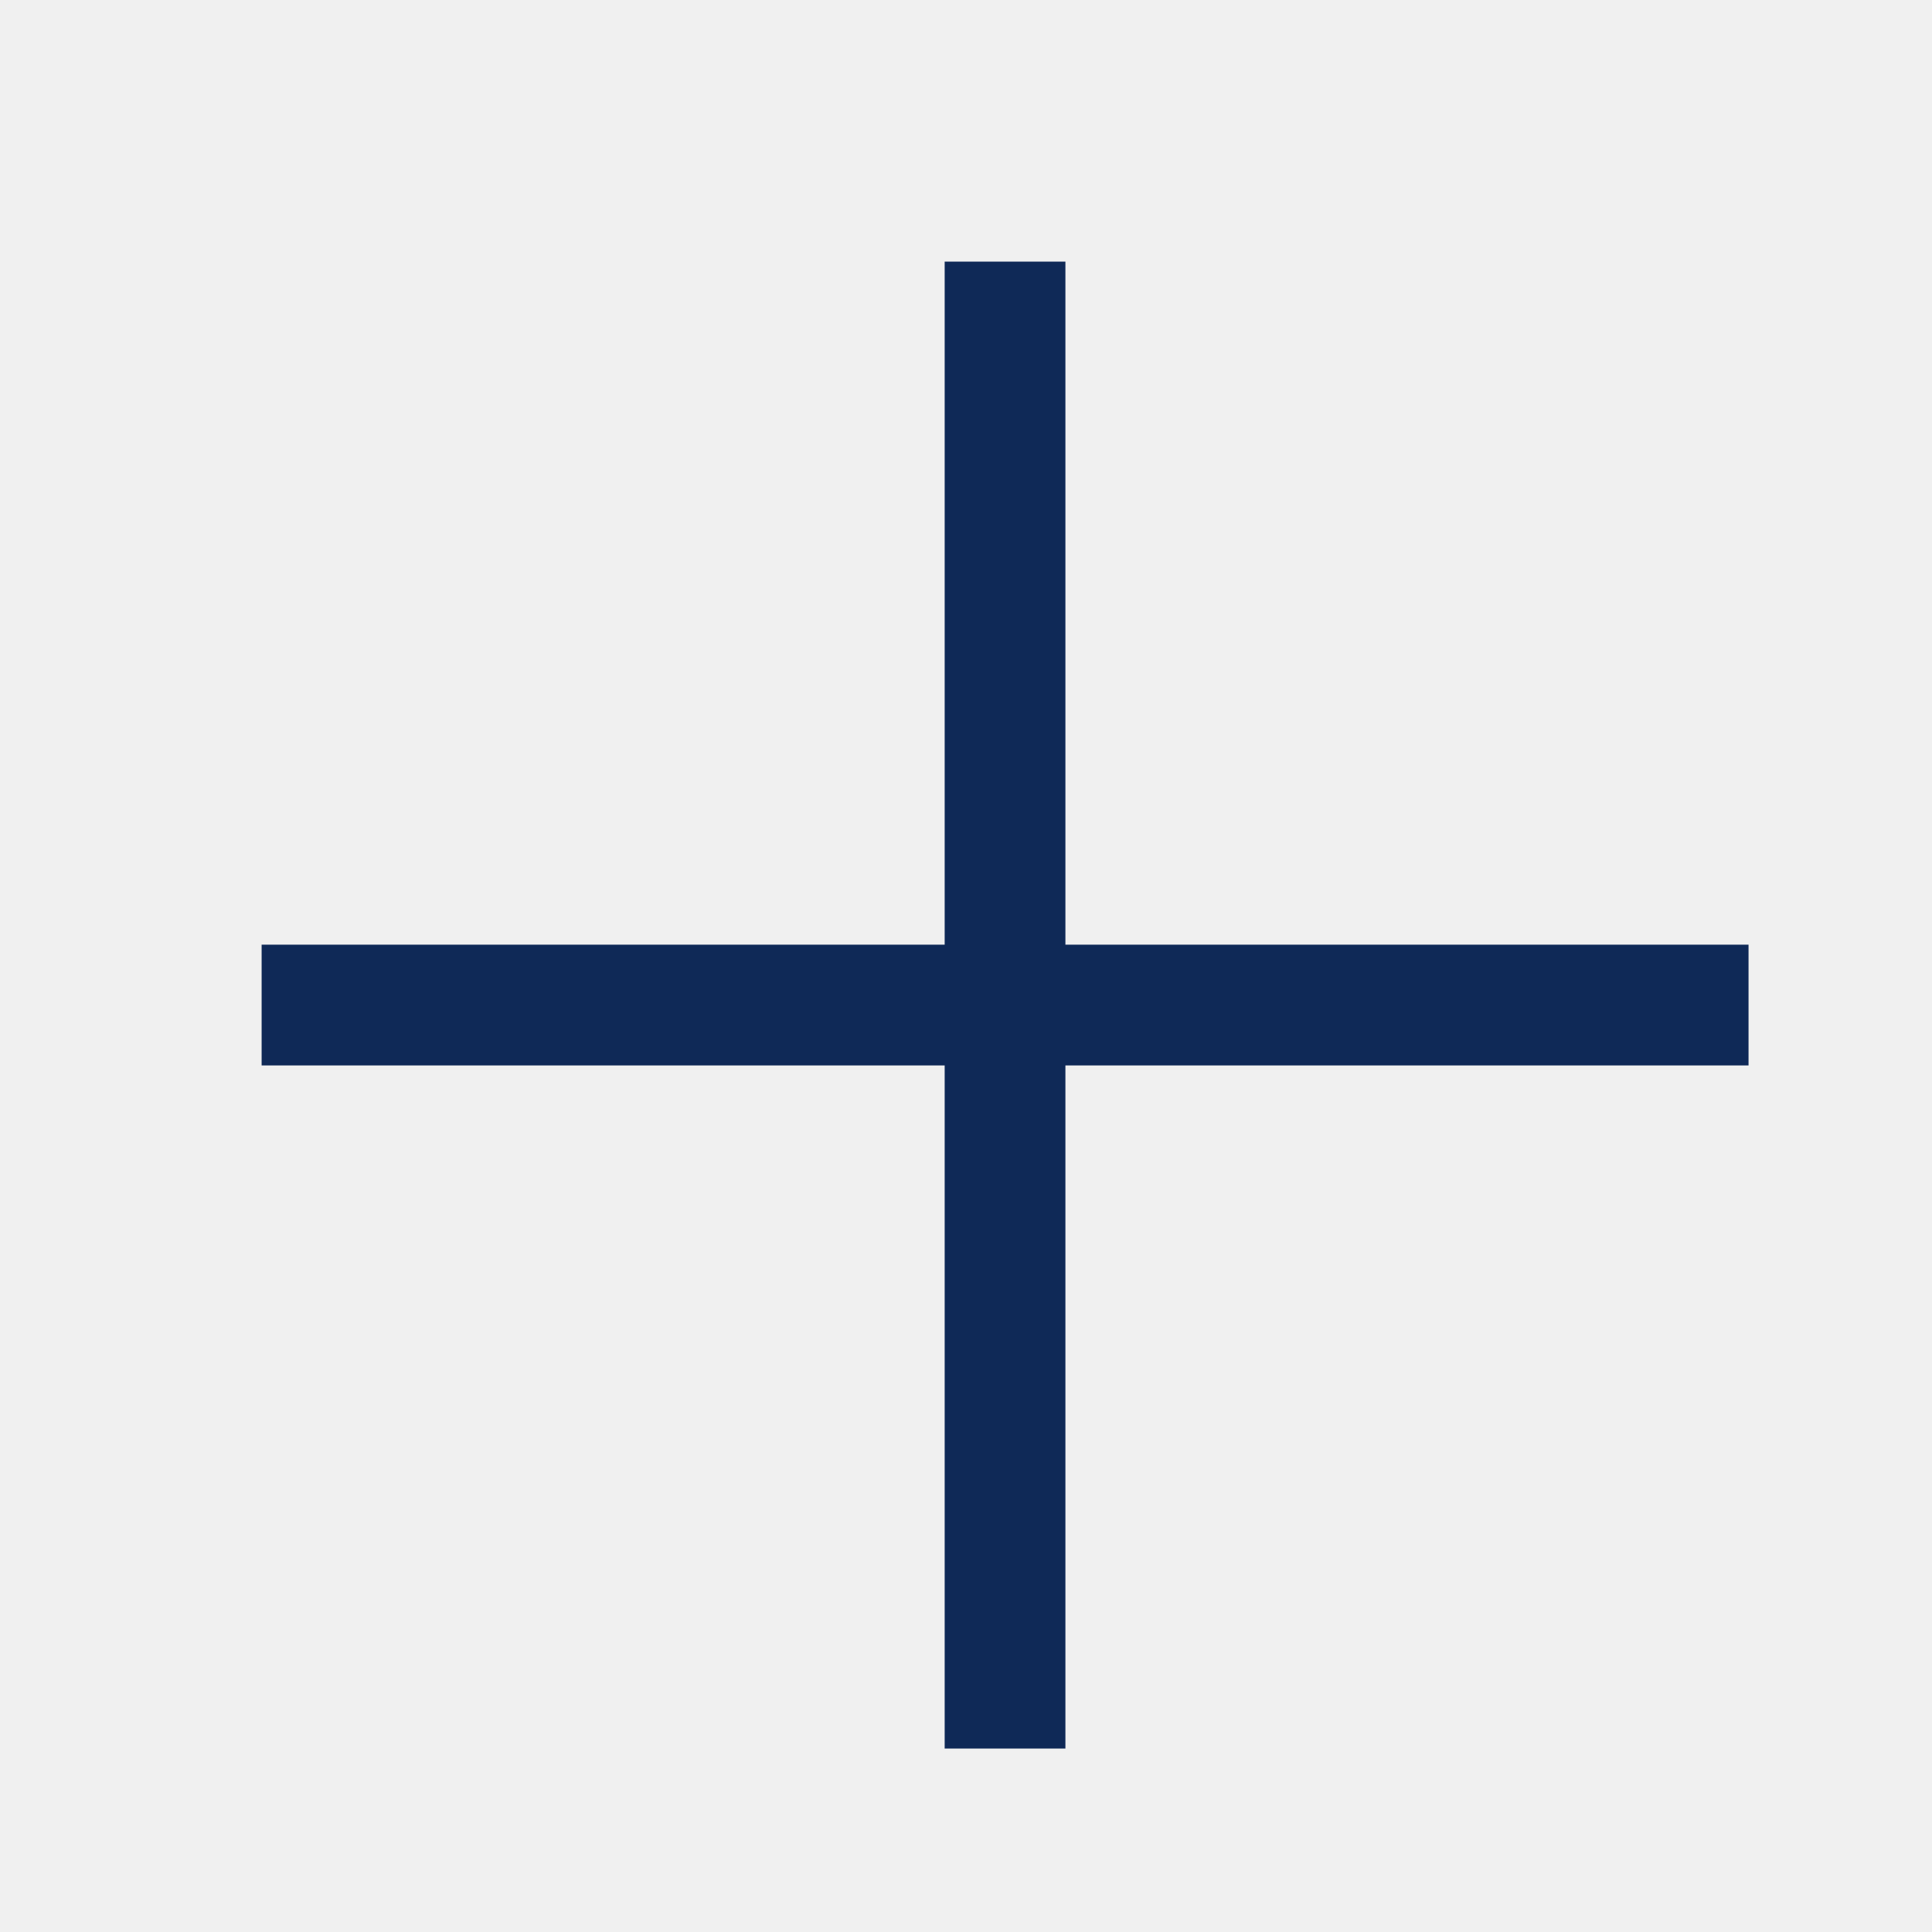
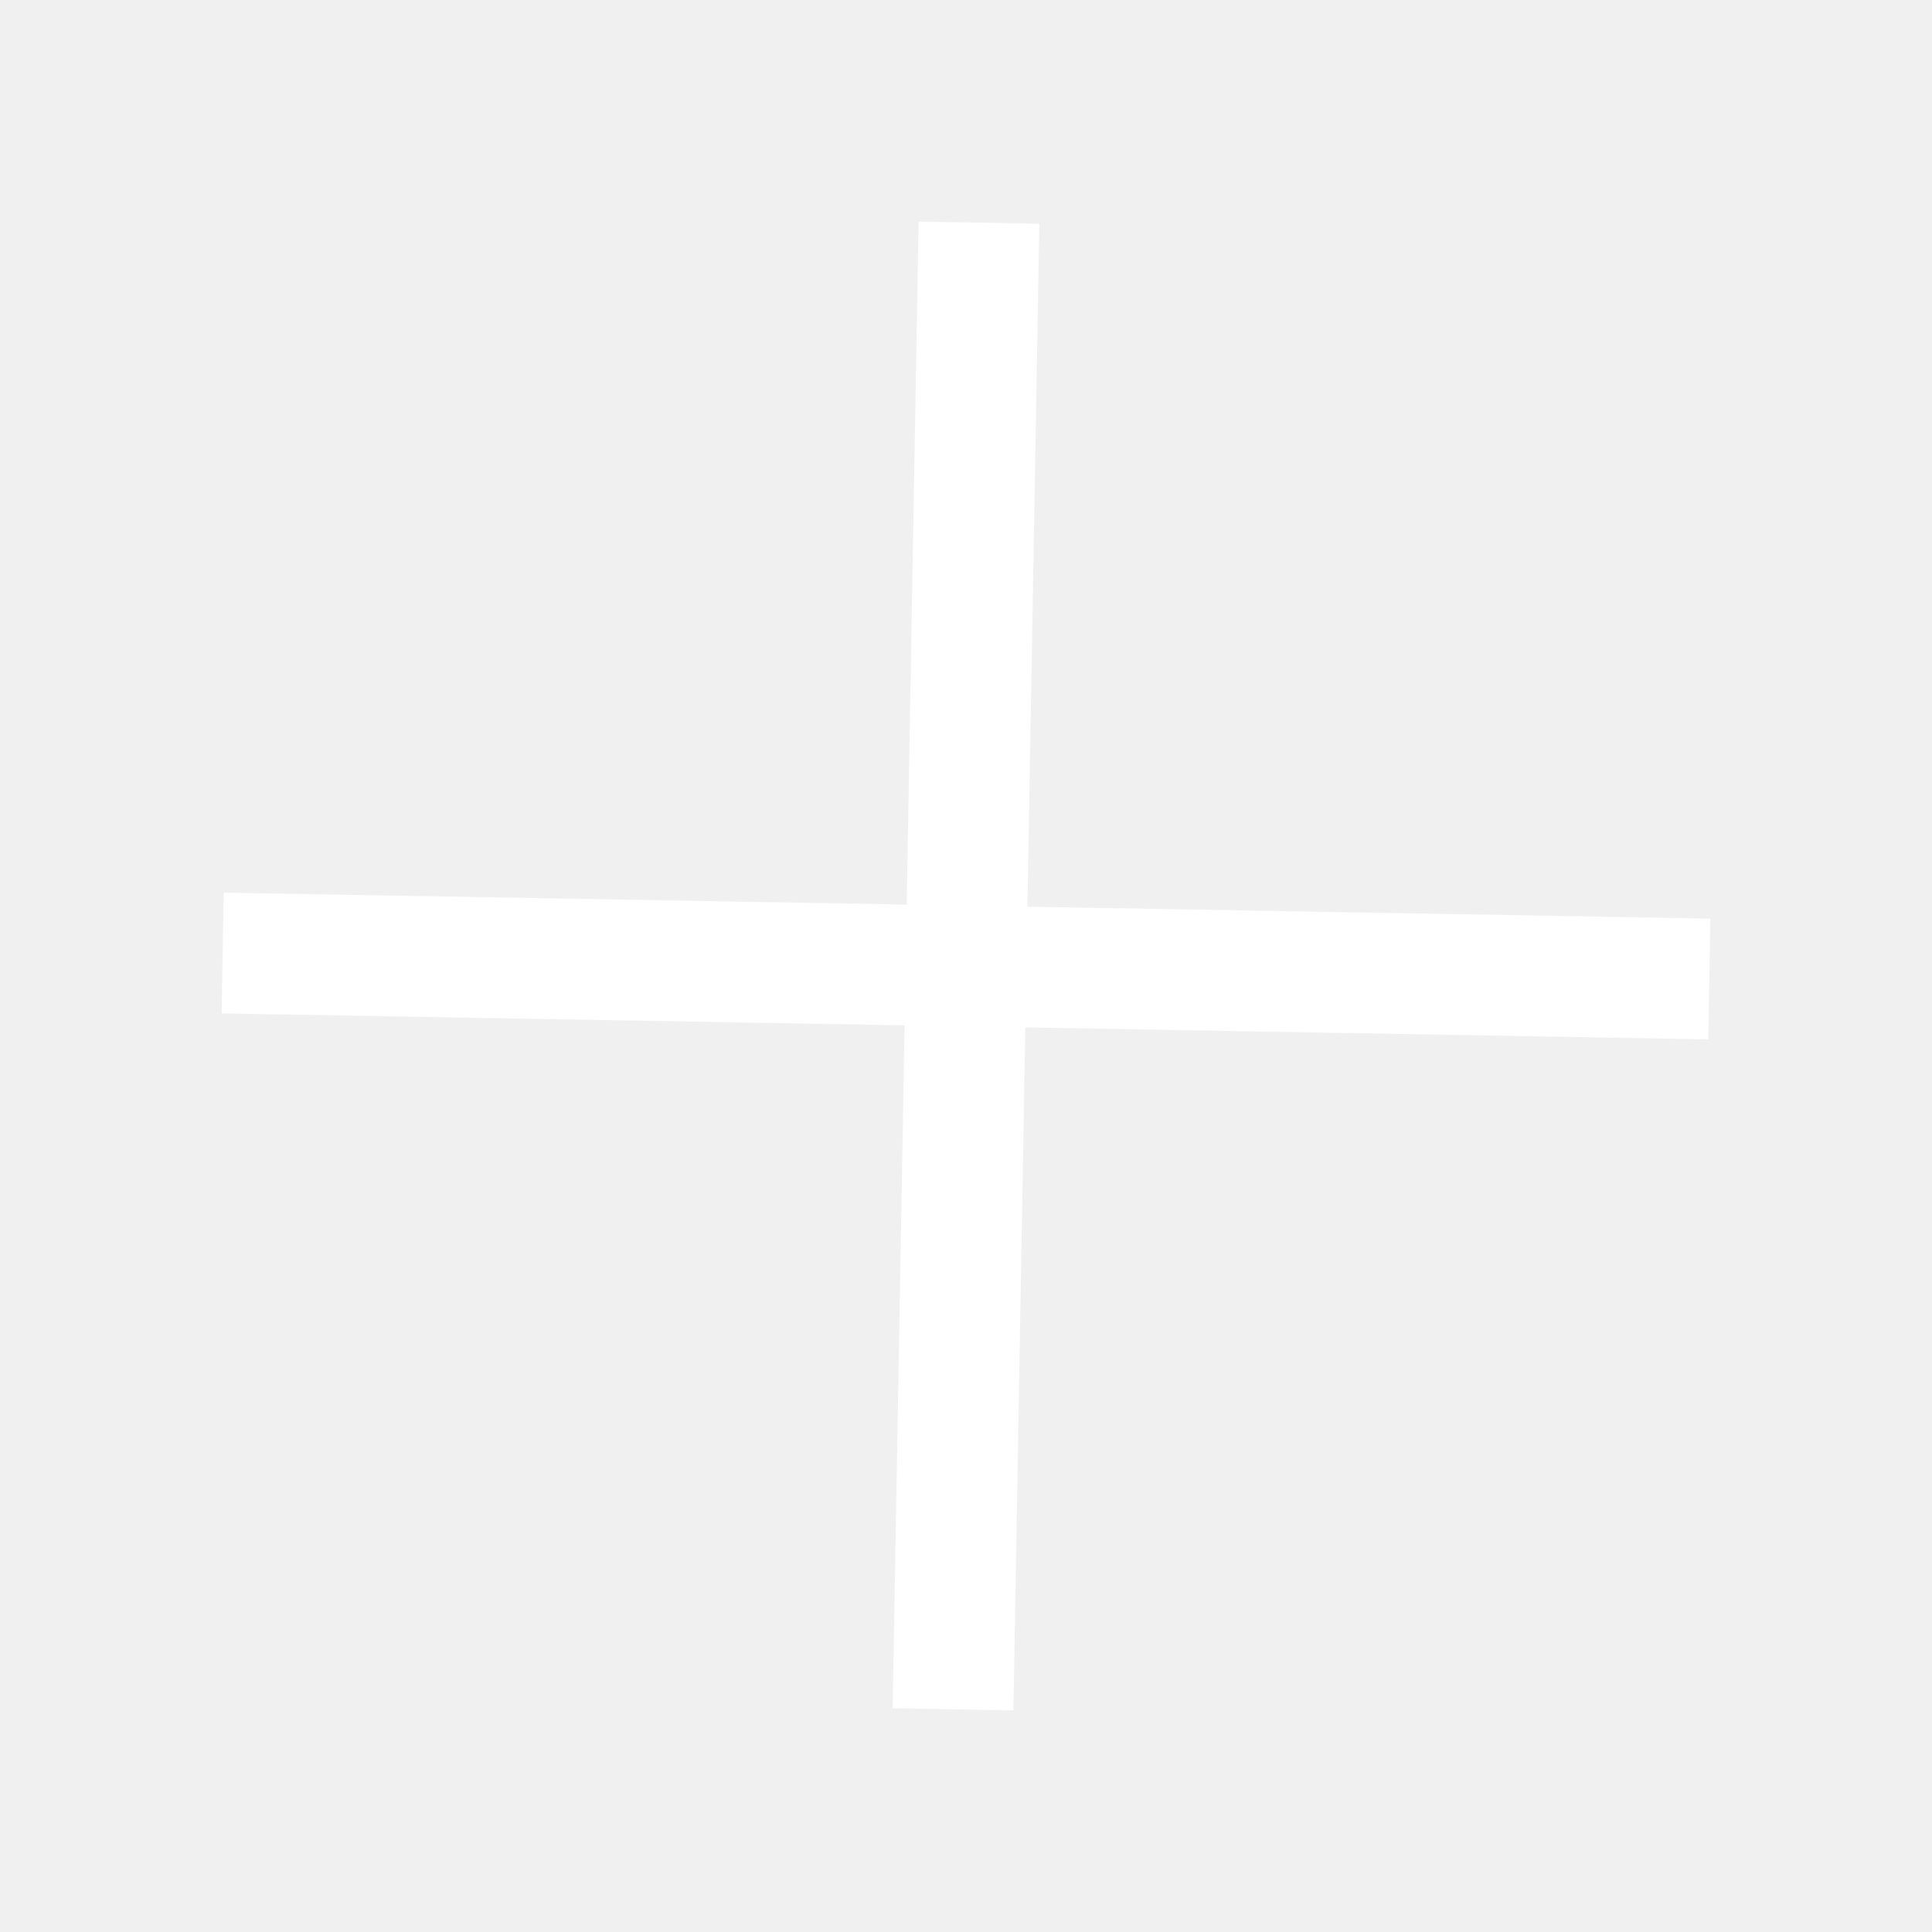
<svg xmlns="http://www.w3.org/2000/svg" width="24" height="24" viewBox="0 0 24 24" fill="none">
-   <path d="M12.485 20.971L12.485 4M4 12.485H20.971" stroke="#0F2957" stroke-width="1.5" stroke-linecap="square" stroke-linejoin="round" />
+   <path d="M3.516 11.852L20.484 12.148M12.148 3.516L11.852 20.484" stroke="white" stroke-width="1.5" stroke-linecap="square" stroke-linejoin="round" />
</svg>
